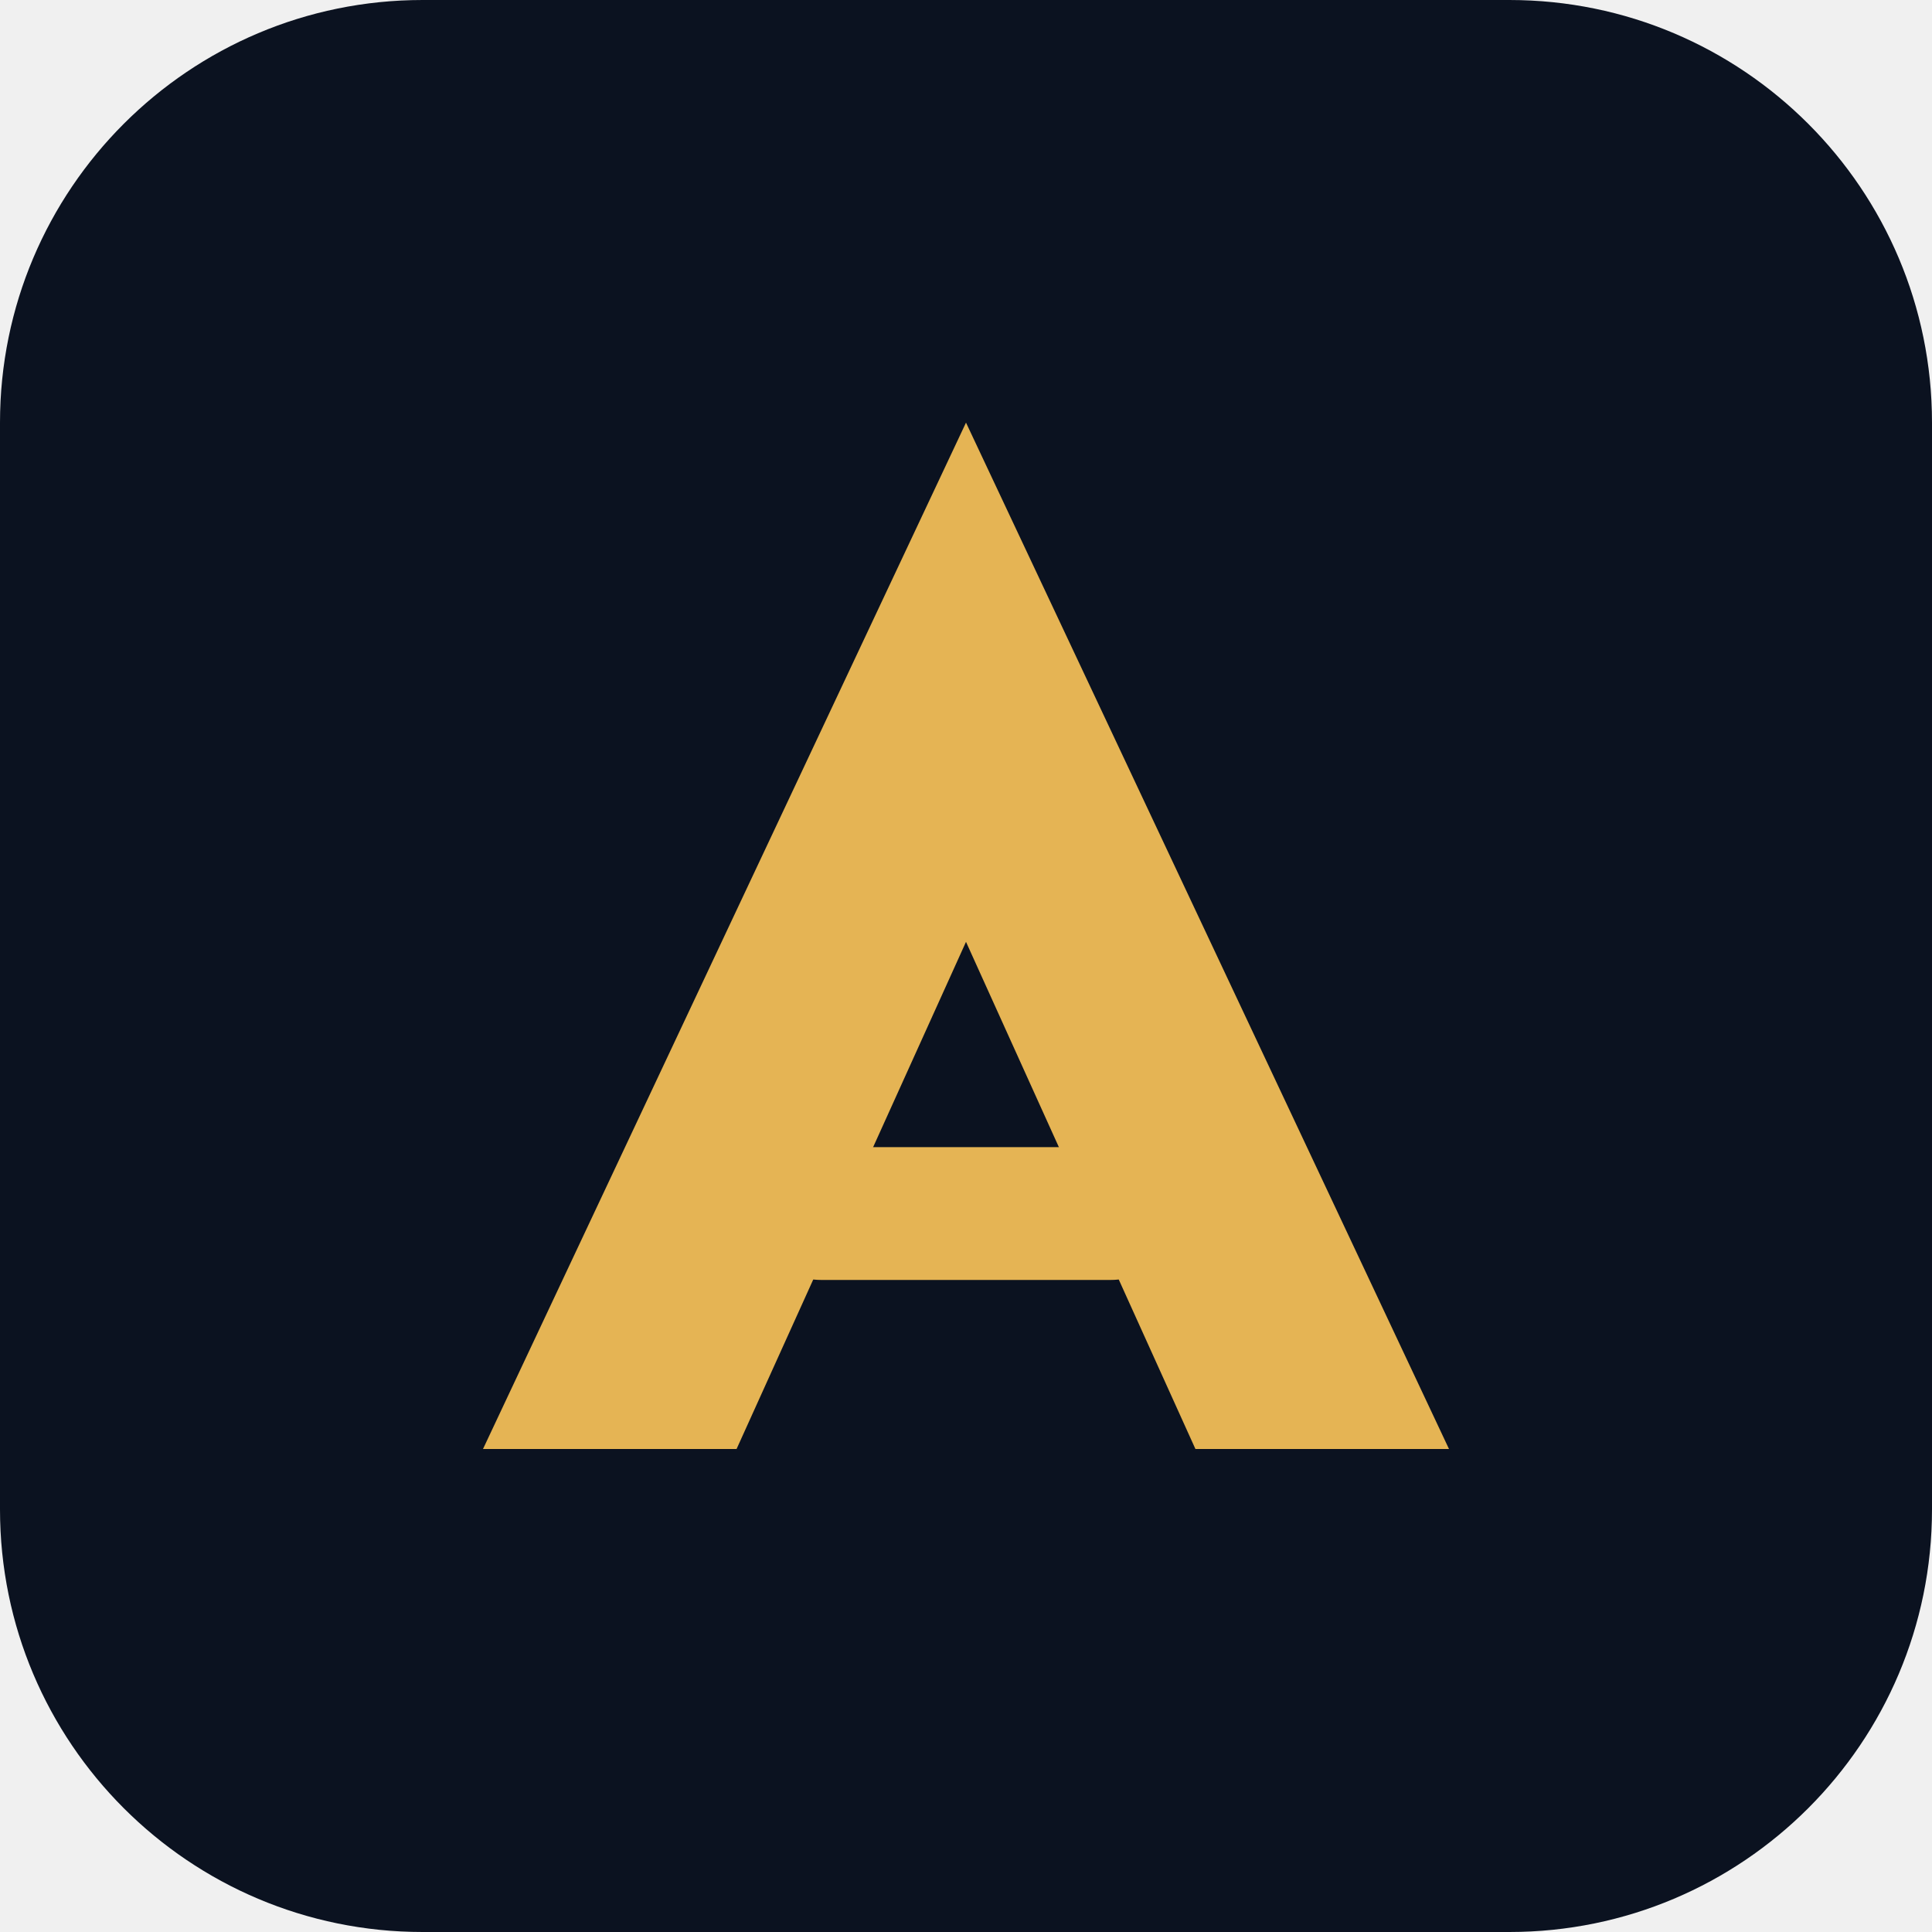
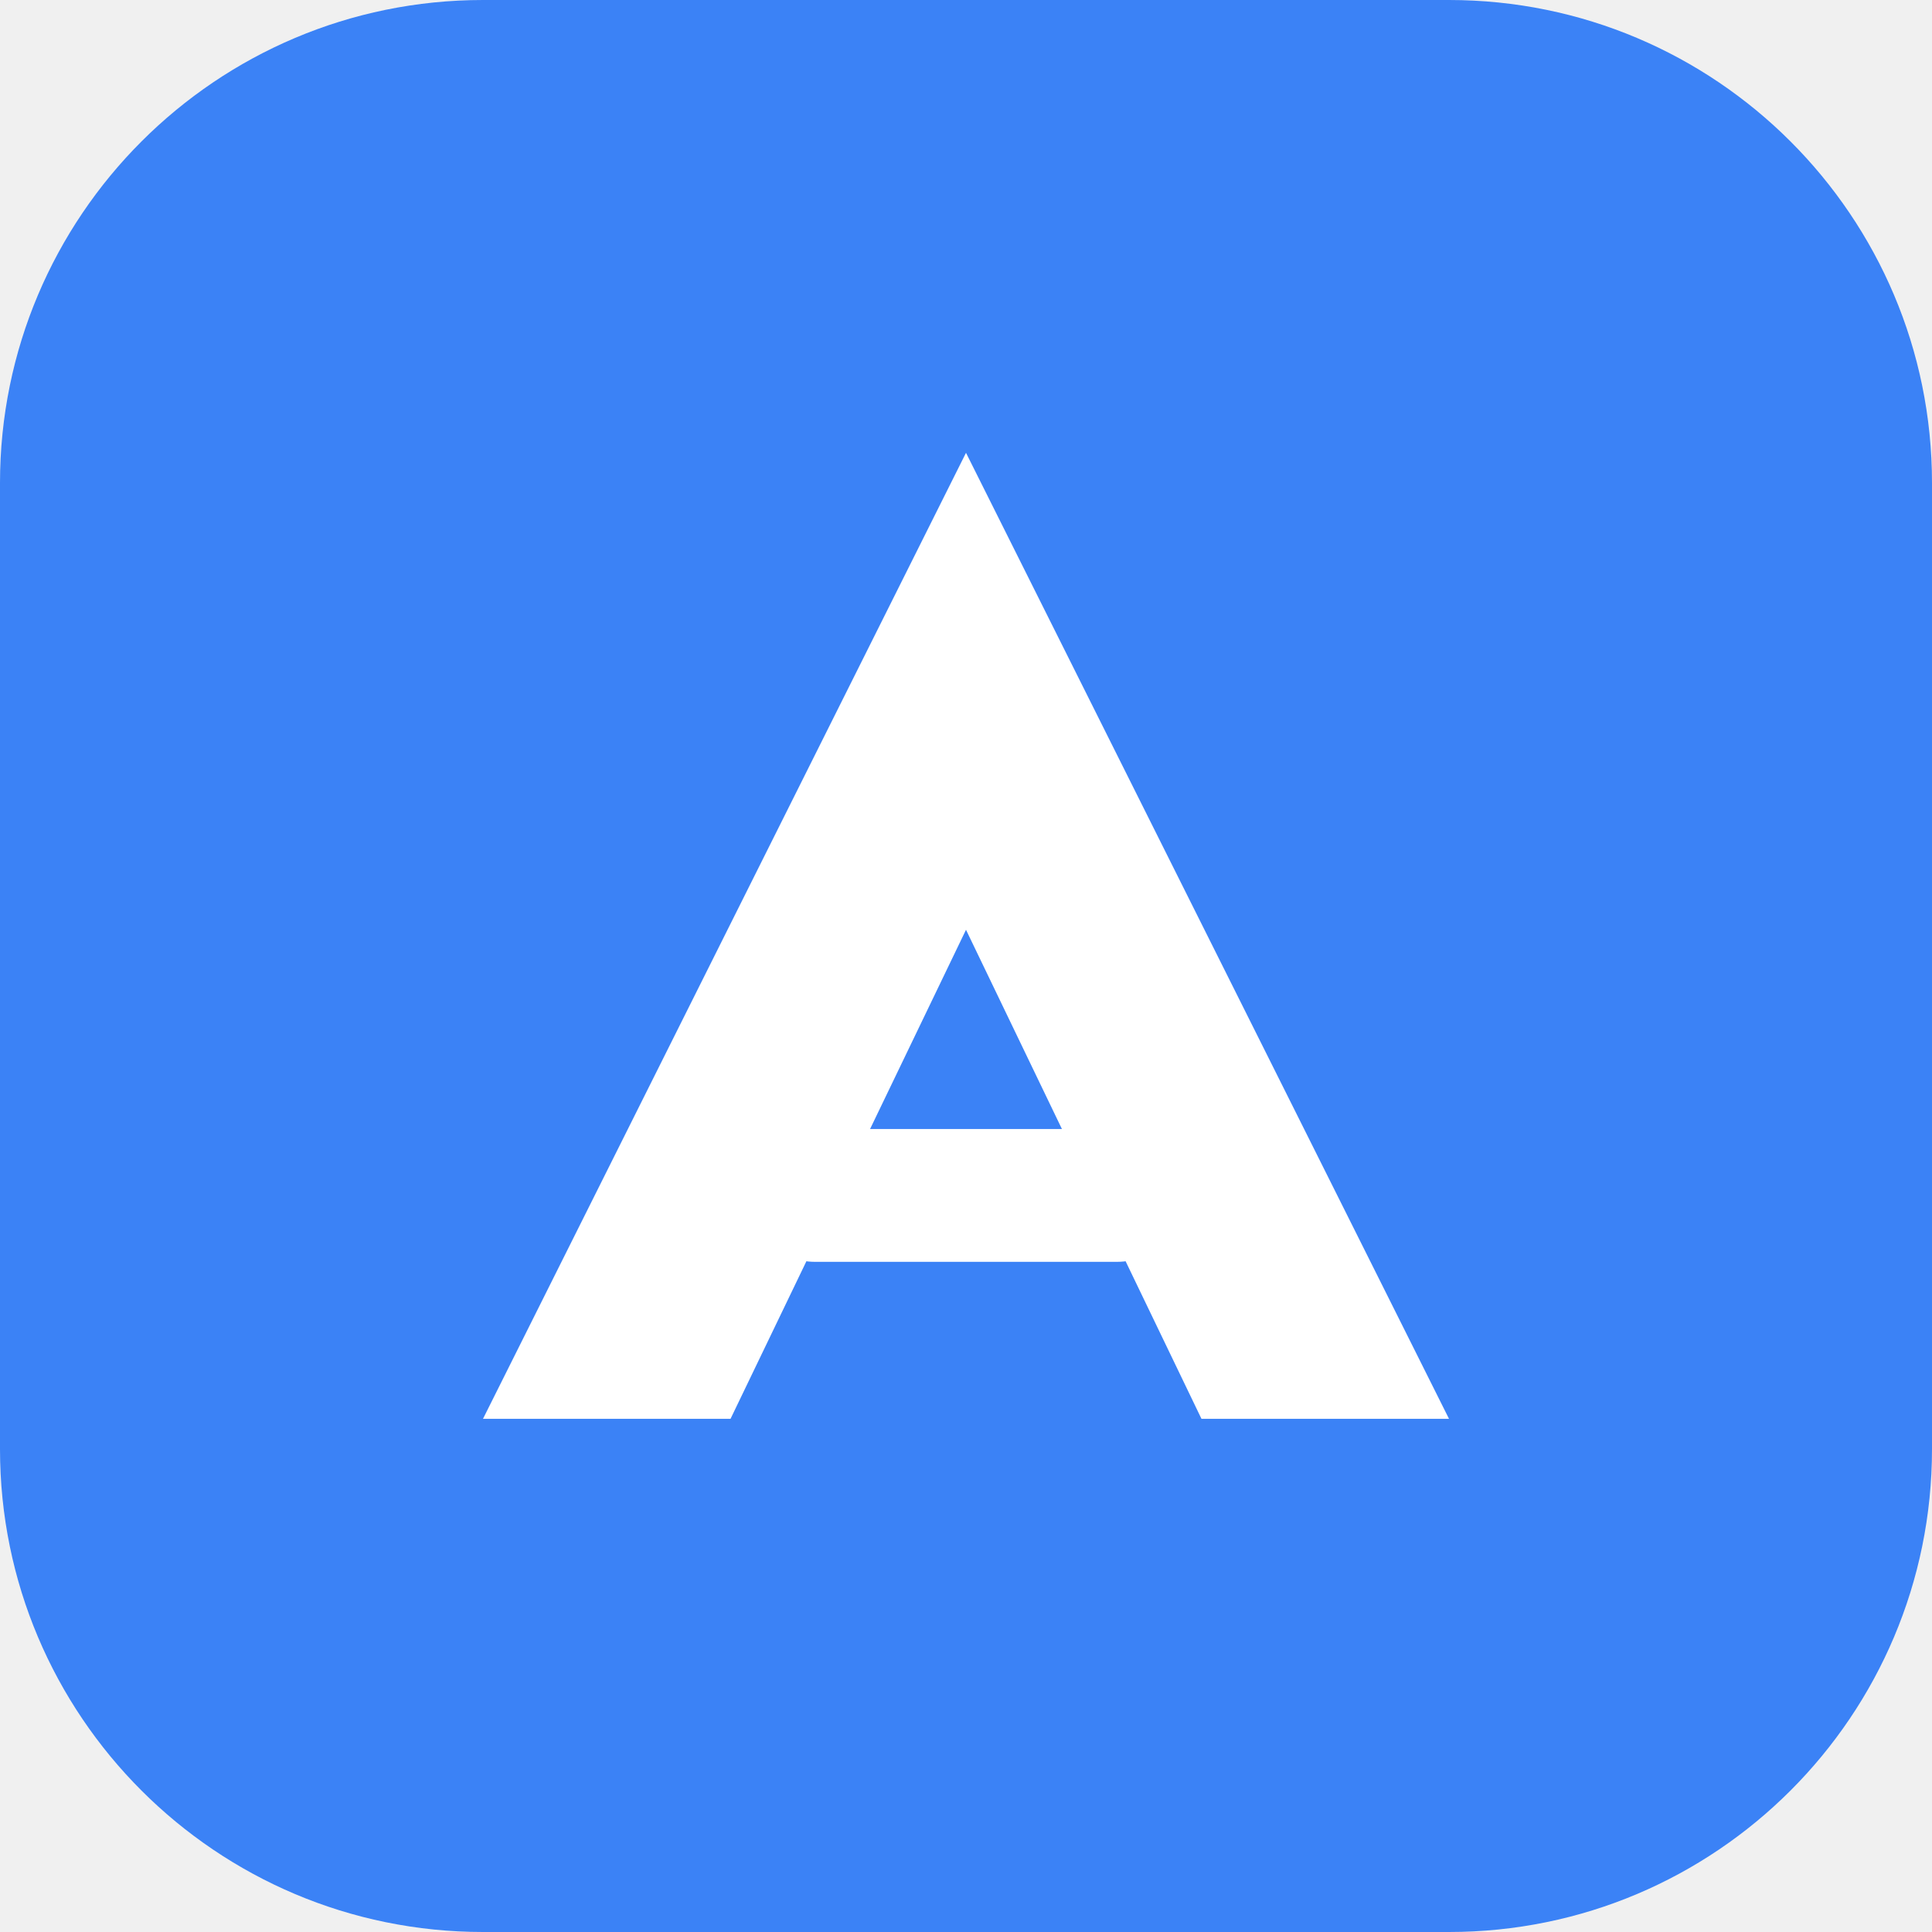
<svg xmlns="http://www.w3.org/2000/svg" viewBox="0 0 32 32">
-   <rect width="32" height="32" rx="7" fill="#0b1220" />
-   <path d="M8 24 16 7l8 17h-4.2L16 15.6 12.2 24z" fill="#e5b454" />
-   <rect x="12.5" y="19" width="7" height="2.2" rx="1.1" fill="#e5b454" />
+   <rect width="32" height="32" rx="8" fill="#3b82f6" />
+   <path d="M8 23.5 16 7.5l8 16h-4.1L16 15.4l-3.9 8.1z" fill="#fff" />
+   <rect x="12.4" y="18.7" width="7.2" height="2.2" rx="1.1" fill="#fff" />
</svg>
